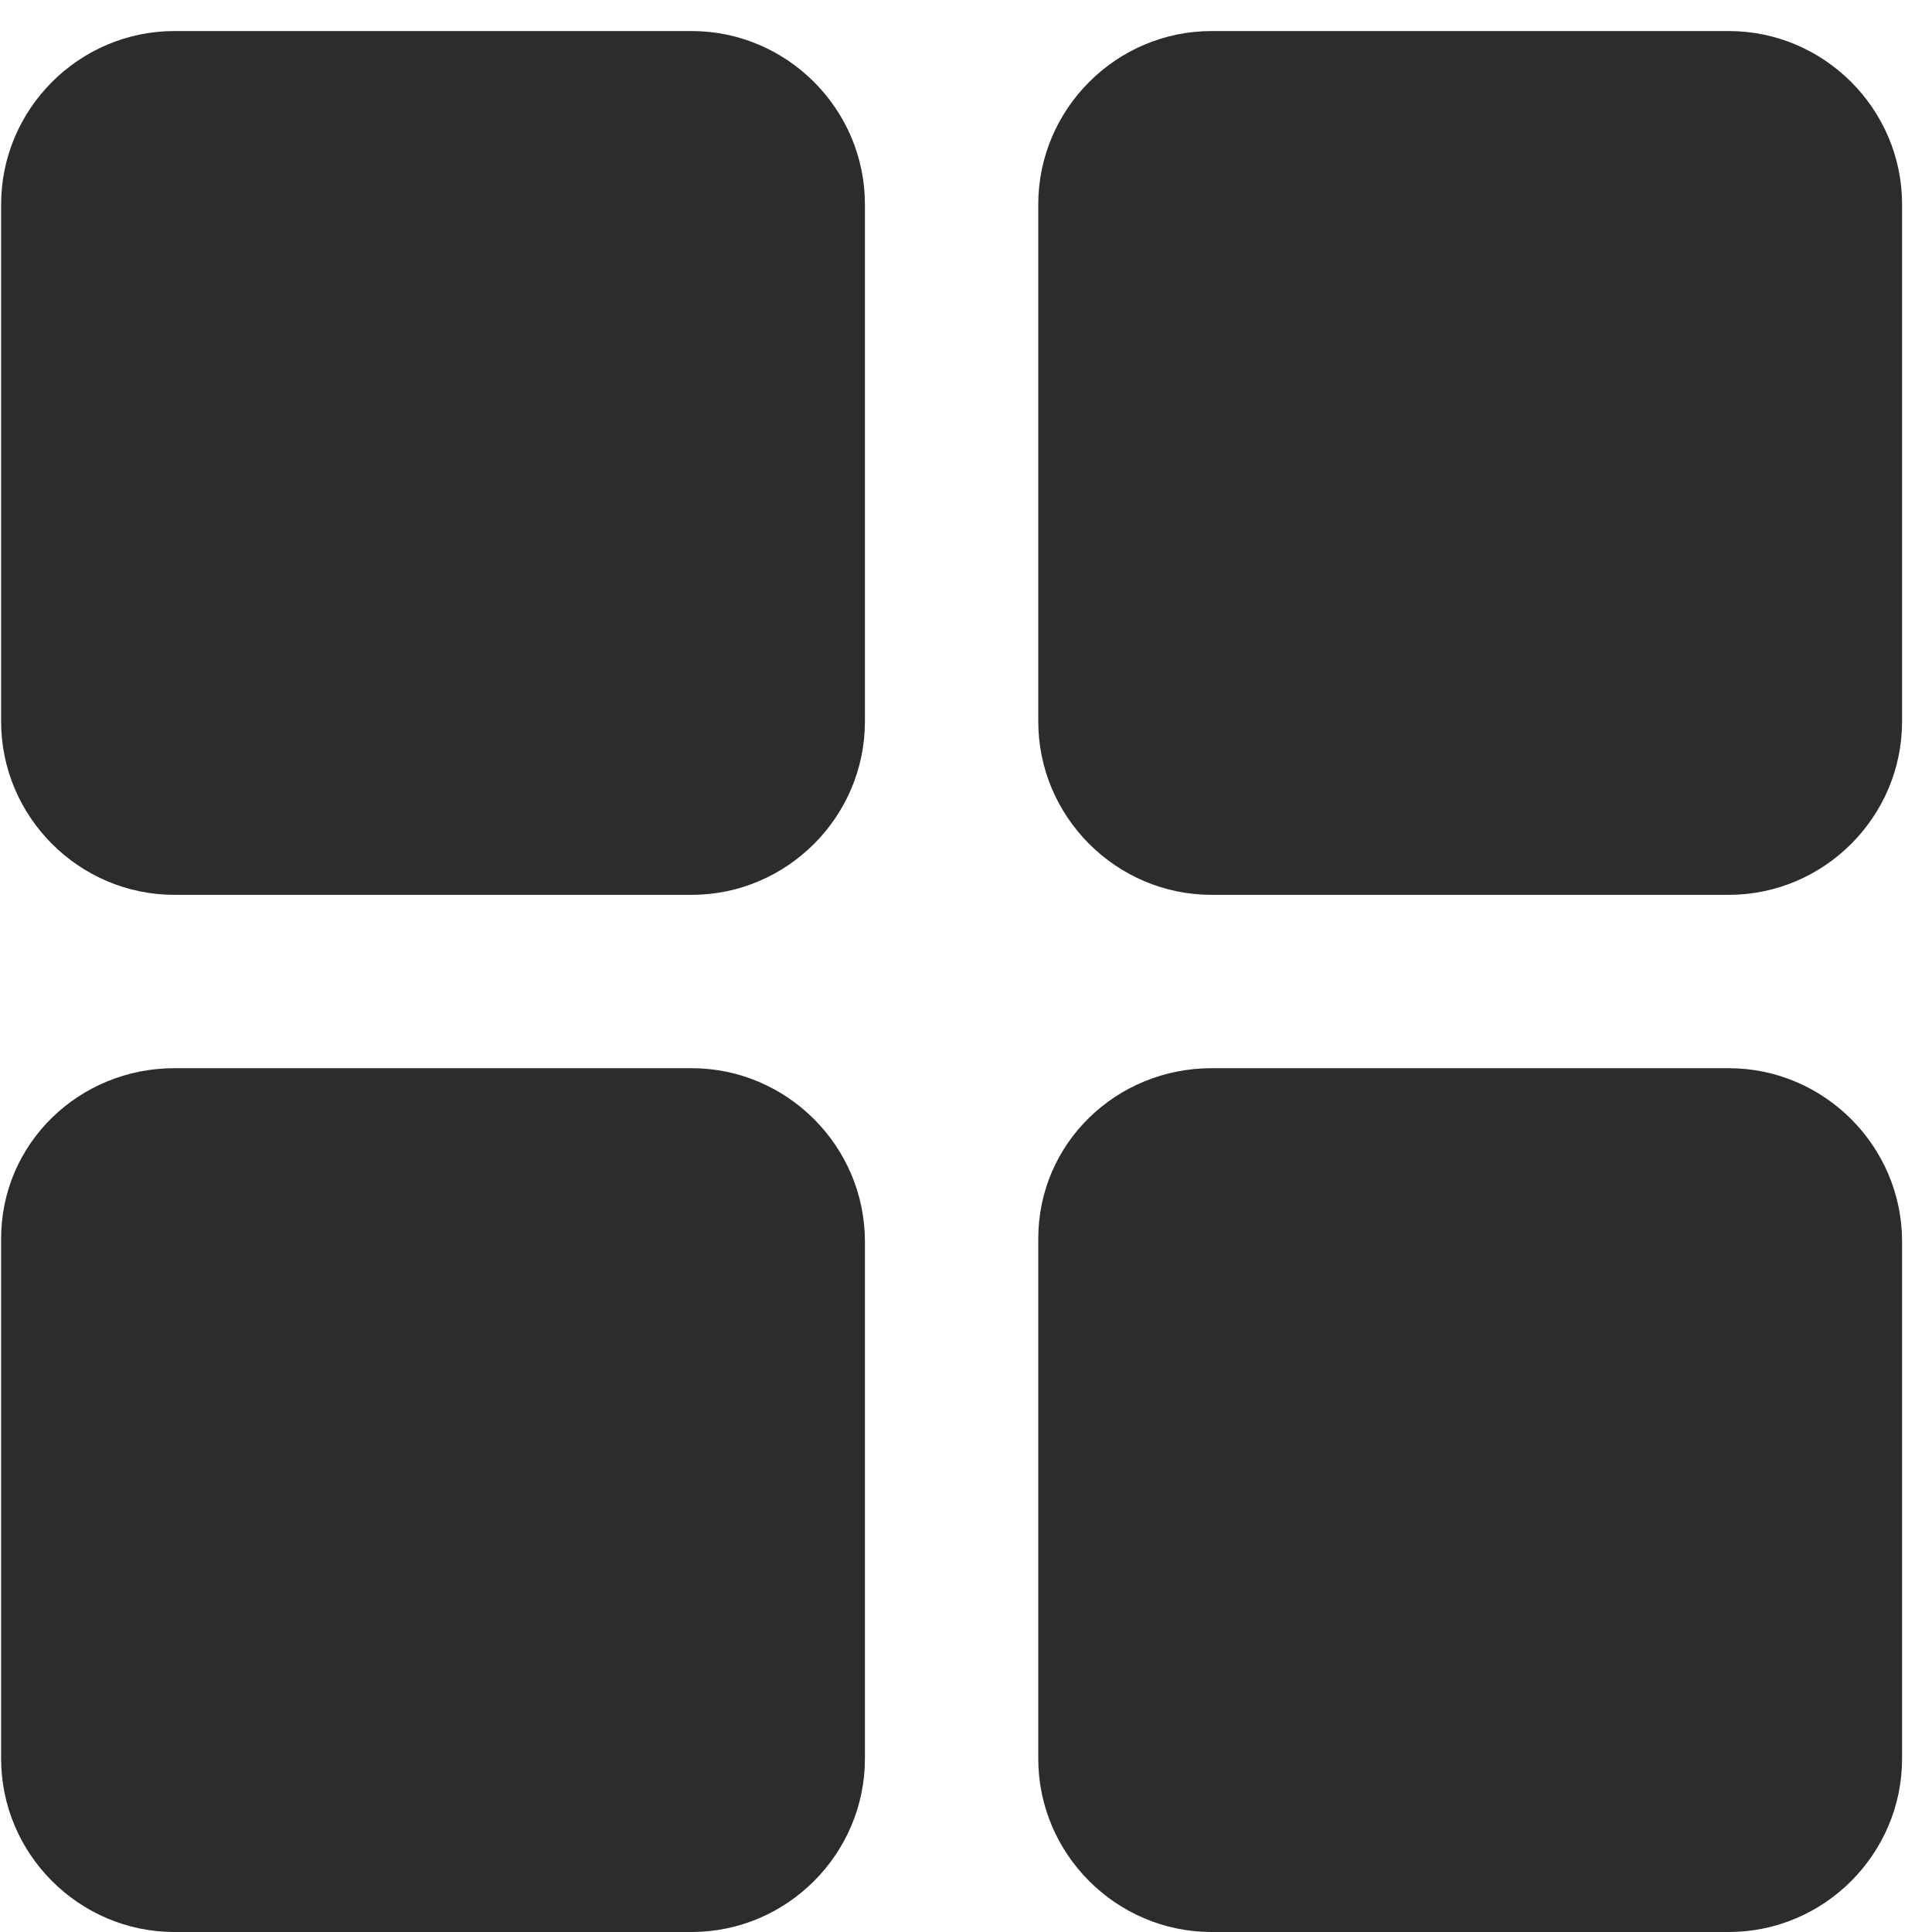
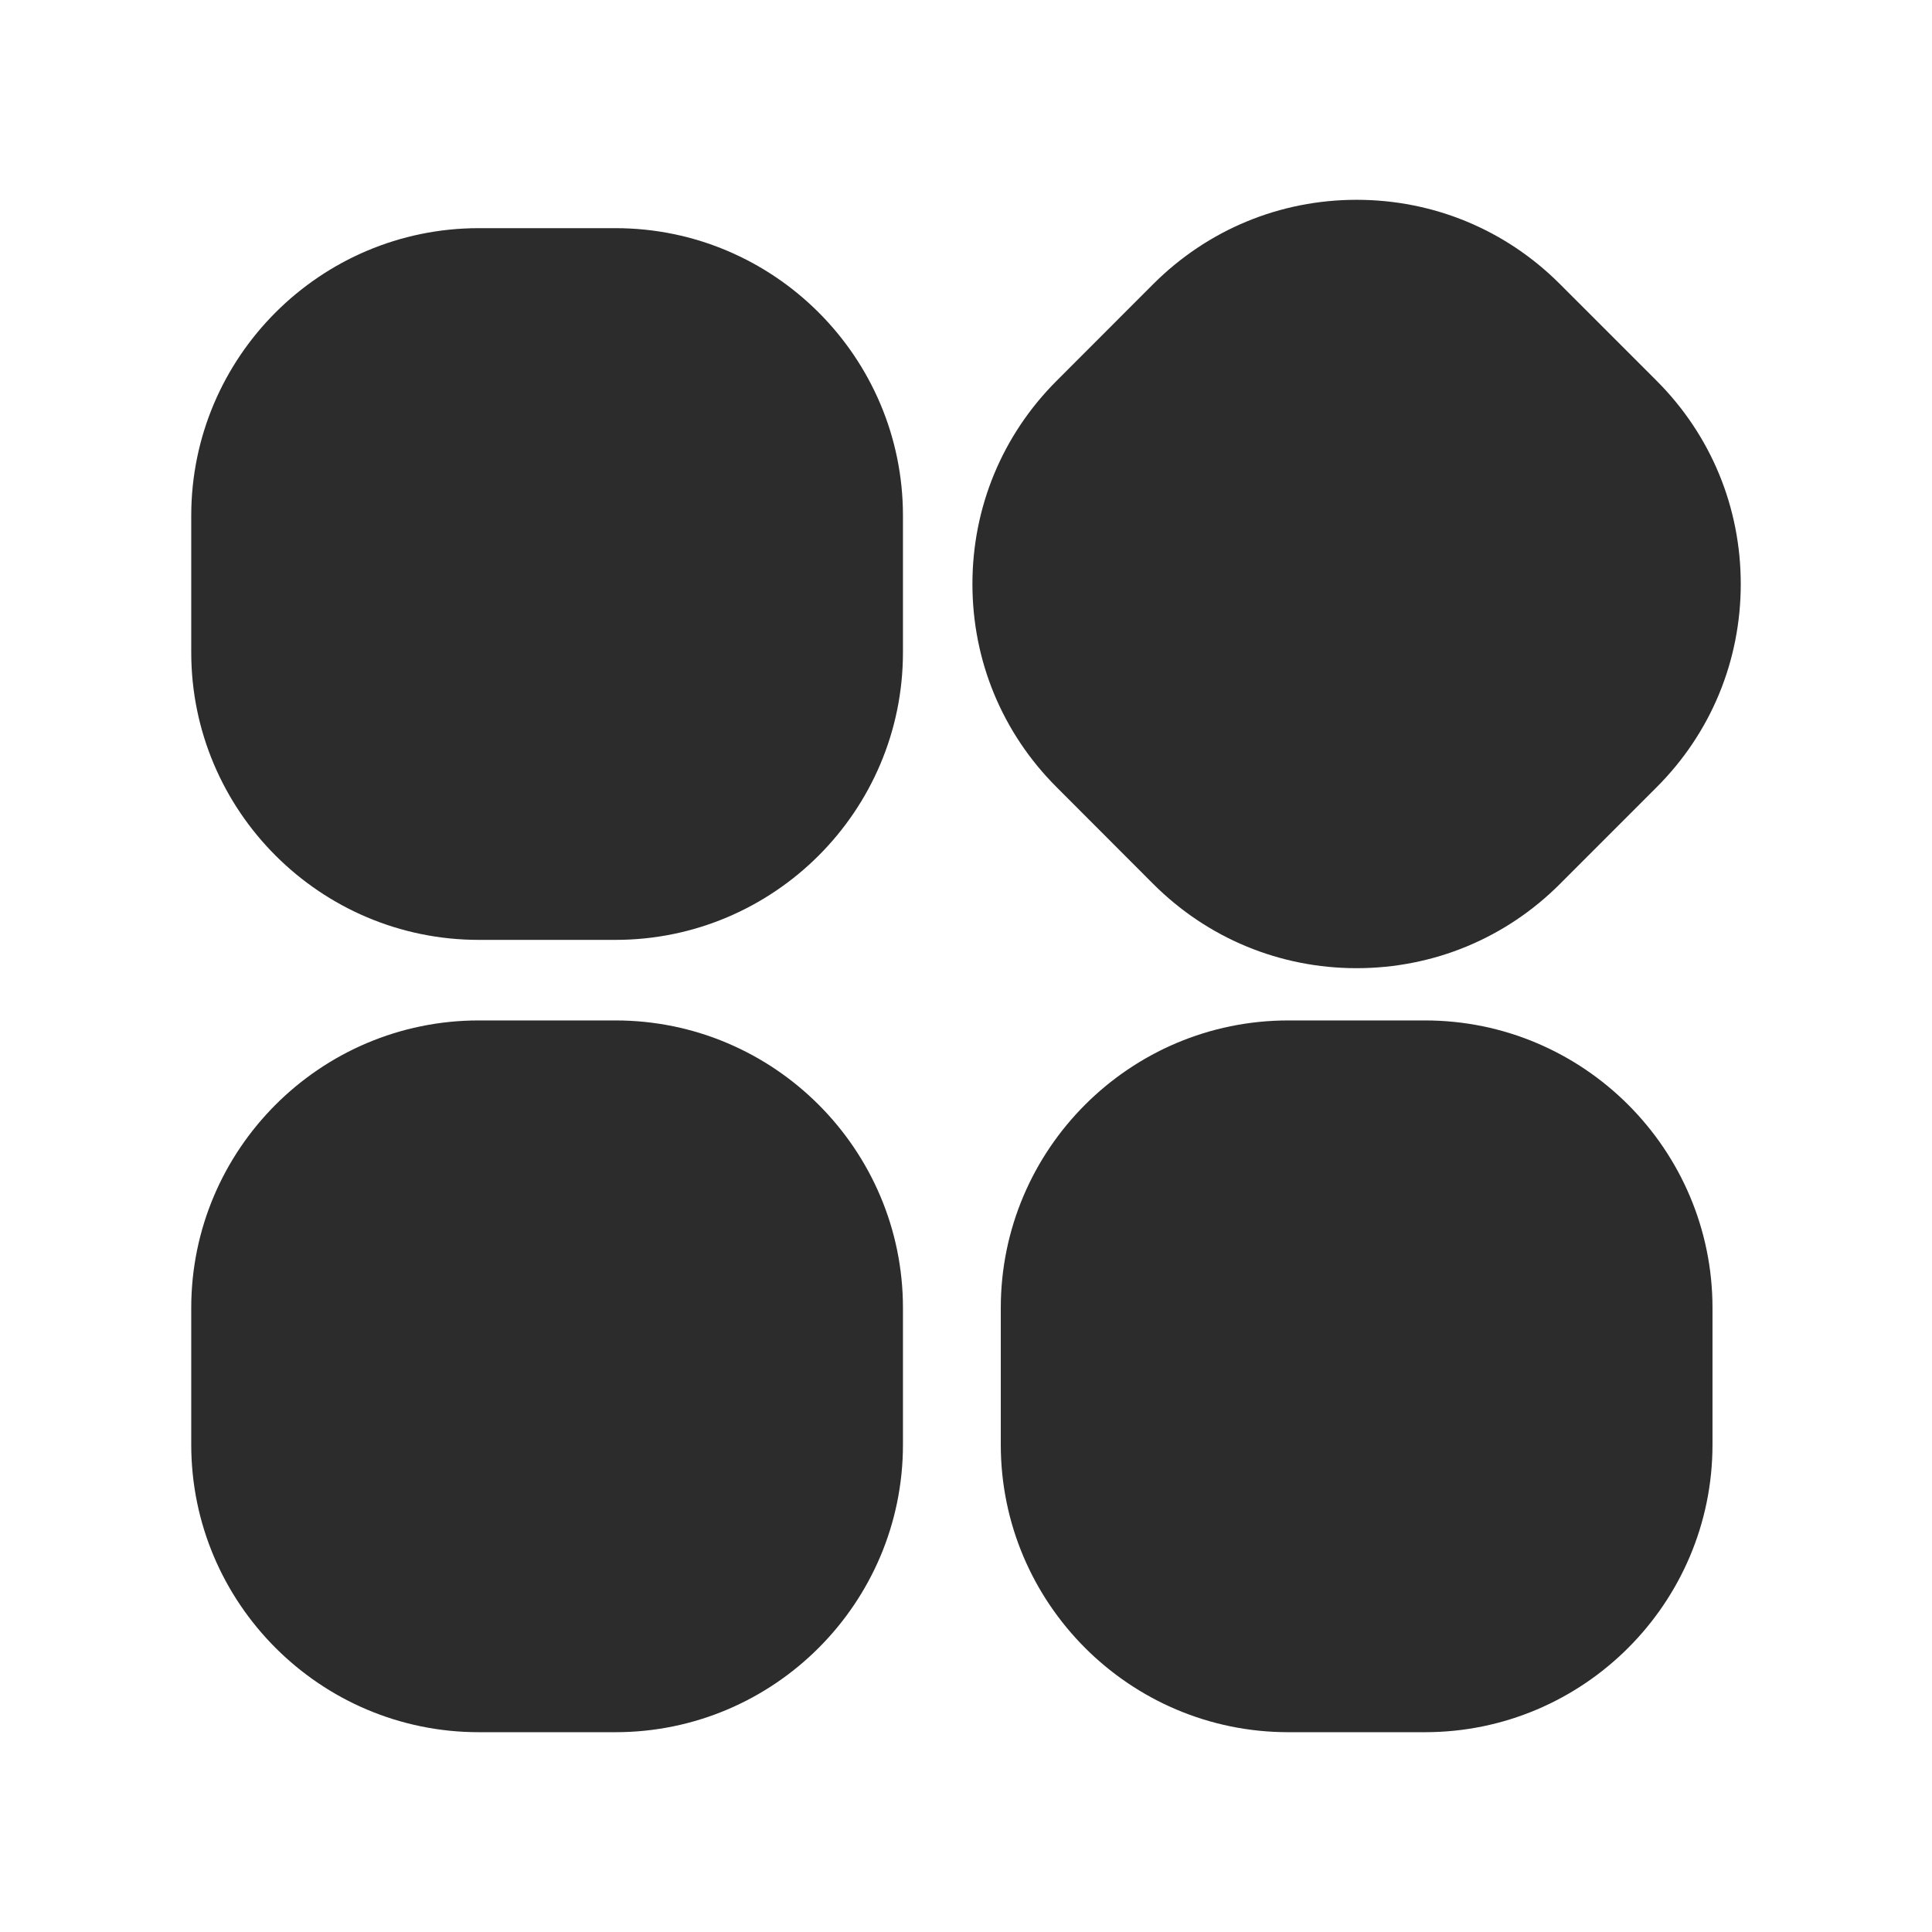
- <svg xmlns="http://www.w3.org/2000/svg" t="1516695268308" class="icon" style="" viewBox="0 0 1024 1024" version="1.1" p-id="1476" width="25" height="25">
+ <svg xmlns="http://www.w3.org/2000/svg" t="1517281628502" class="icon" style="" viewBox="0 0 1024 1024" version="1.1" p-id="3144" width="25" height="25">
  <defs>
    <style type="text/css" />
  </defs>
-   <path d="M366.554 16.452 92.463 16.452c-50.531 0-91.873 41.344-91.873 91.873l0 274.091c0 50.531 41.344 91.873 91.873 91.873l274.091 0c50.531 0 91.873-41.344 91.873-91.873L458.427 108.327C458.427 57.796 417.083 16.452 366.554 16.452zM366.554 566.165 92.463 566.165c-50.531 0-91.873 39.812-91.873 90.342l0 275.622c0 50.531 41.344 91.874 91.873 91.874l274.091 0c50.531 0 91.873-41.344 91.873-91.874L458.427 658.038C458.427 607.508 417.083 566.165 366.554 566.165zM916.266 16.452 642.175 16.452c-50.531 0-91.873 41.344-91.873 91.873l0 274.091c0 50.531 41.344 91.873 91.873 91.873l274.091 0c50.531 0 91.873-41.344 91.873-91.873L1008.139 108.327C1008.141 57.796 966.797 16.452 916.266 16.452zM916.266 566.165 642.175 566.165c-50.531 0-91.873 39.812-91.873 90.342l0 275.622c0 50.531 41.344 91.874 91.873 91.874l274.091 0c50.531 0 91.873-41.344 91.873-91.874l0-274.09C1008.141 607.508 966.797 566.165 916.266 566.165z" p-id="1477" fill="#2c2c2c" />
+   <path d="M719.021 506.5c-38.903 0-75.517-15.16-103.03-42.673l-51.23-51.255c-27.513-27.513-42.699-64.102-42.699-103.031s15.187-75.517 42.699-103.055l51.23-51.23c27.513-27.513 64.127-42.699 103.03-42.699 38.955 0 75.57 15.187 103.082 42.699l51.23 51.23c27.513 27.538 42.647 64.127 42.647 103.055s-15.135 75.518-42.647 103.031l-51.23 51.255C794.591 491.339 757.977 506.5 719.021 506.5L719.021 506.5zM719.021 143.191" p-id="3145" fill="#2c2c2c" />
+   <path d="M719.021 513.157c-40.67 0-78.949-15.838-107.762-44.623l-51.178-51.255c-28.812-28.76-44.676-67.013-44.676-107.737 0-40.697 15.863-78.976 44.676-107.762l51.178-51.23c28.839-28.788 67.091-44.65 107.762-44.65 40.723 0 79.002 15.862 107.763 44.65l51.23 51.23c28.787 28.787 44.623 67.04 44.623 107.762 0 40.723-15.838 79.002-44.623 107.737L826.784 468.534C798.024 497.32 759.744 513.157 719.021 513.157zM719.021 119.214c-37.108 0-72.033 14.485-98.348 40.749l-51.178 51.23c-26.29 26.29-40.776 61.214-40.776 98.348 0 37.16 14.485 72.059 40.776 98.323l51.178 51.255c26.316 26.264 61.214 40.722 98.348 40.722 37.187 0 72.085-14.458 98.349-40.722l51.23-51.255c26.264-26.239 40.723-61.163 40.723-98.323 0-37.159-14.459-72.084-40.723-98.348l-51.23-51.23C791.106 133.7 756.182 119.214 719.021 119.214z" p-id="3146" fill="#2c2c2c" />
+   <path d="M326.198 491.495l-72.449 0c-80.353 0-145.729-65.375-145.729-145.729l0-72.449c0-80.353 65.376-145.729 145.729-145.729l72.449 0c80.353 0 145.729 65.376 145.729 145.729l0 72.449C471.927 426.12 406.551 491.495 326.198 491.495L326.198 491.495zM253.749 158.221" p-id="3147" fill="#2c2c2c" />
+   <path d="M326.198 498.153l-72.449 0c-84.02 0-152.387-68.366-152.387-152.387l0-72.449c0-84.02 68.367-152.386 152.387-152.386l72.449 0c84.046 0 152.387 68.366 152.387 152.386l0 72.449C478.584 429.787 410.243 498.153 326.198 498.153zM253.749 134.245c-76.687 0-139.071 62.385-139.071 139.071l0 72.449c0 76.687 62.385 139.072 139.071 139.072l72.449 0c76.713 0 139.071-62.386 139.071-139.072l0-72.449c0-76.687-62.358-139.071-139.071-139.071L253.749 134.245z" p-id="3148" fill="#2c2c2c" />
+   <path d="M755.271 911.442l-72.448 0c-80.354 0-145.729-65.402-145.729-145.756l0-72.449c0-80.353 65.375-145.729 145.729-145.729l72.448 0c80.354 0 145.73 65.376 145.73 145.729l0 72.449C901.001 846.041 835.626 911.442 755.271 911.442L755.271 911.442zM682.823 578.142" p-id="3149" fill="#2c2c2c" />
+   <path d="M755.271 918.1l-72.448 0c-84.047 0-152.387-68.366-152.387-152.412l0-72.449c0-84.02 68.339-152.387 152.387-152.387l72.448 0c84.021 0 152.387 68.367 152.387 152.387l0 72.449C907.658 849.734 839.293 918.1 755.271 918.1zM682.823 554.166c-76.714 0-139.072 62.385-139.072 139.071l0 72.449c0 76.687 62.358 139.098 139.072 139.098l72.448 0c76.688 0 139.072-62.41 139.072-139.098l0-72.449c0-76.687-62.385-139.071-139.072-139.071L682.823 554.166z" p-id="3150" fill="#2c2c2c" />
+   <path d="M326.198 911.442l-72.449 0c-80.353 0-145.729-65.402-145.729-145.756l0-72.449c0-80.353 65.376-145.729 145.729-145.729l72.449 0c80.353 0 145.729 65.376 145.729 145.729l0 72.449C471.927 846.041 406.551 911.442 326.198 911.442L326.198 911.442zM253.749 578.142" p-id="3151" fill="#2c2c2c" />
+   <path d="M326.198 918.1l-72.449 0c-84.02 0-152.387-68.366-152.387-152.412l0-72.449c0-84.02 68.367-152.387 152.387-152.387l72.449 0c84.046 0 152.387 68.367 152.387 152.387l0 72.449C478.584 849.734 410.243 918.1 326.198 918.1zM253.749 554.166c-76.687 0-139.071 62.385-139.071 139.071l0 72.449c0 76.687 62.385 139.098 139.071 139.098l72.449 0c76.713 0 139.071-62.41 139.071-139.098l0-72.449c0-76.687-62.358-139.071-139.071-139.071L253.749 554.166z" p-id="3152" fill="#2c2c2c" />
</svg>
